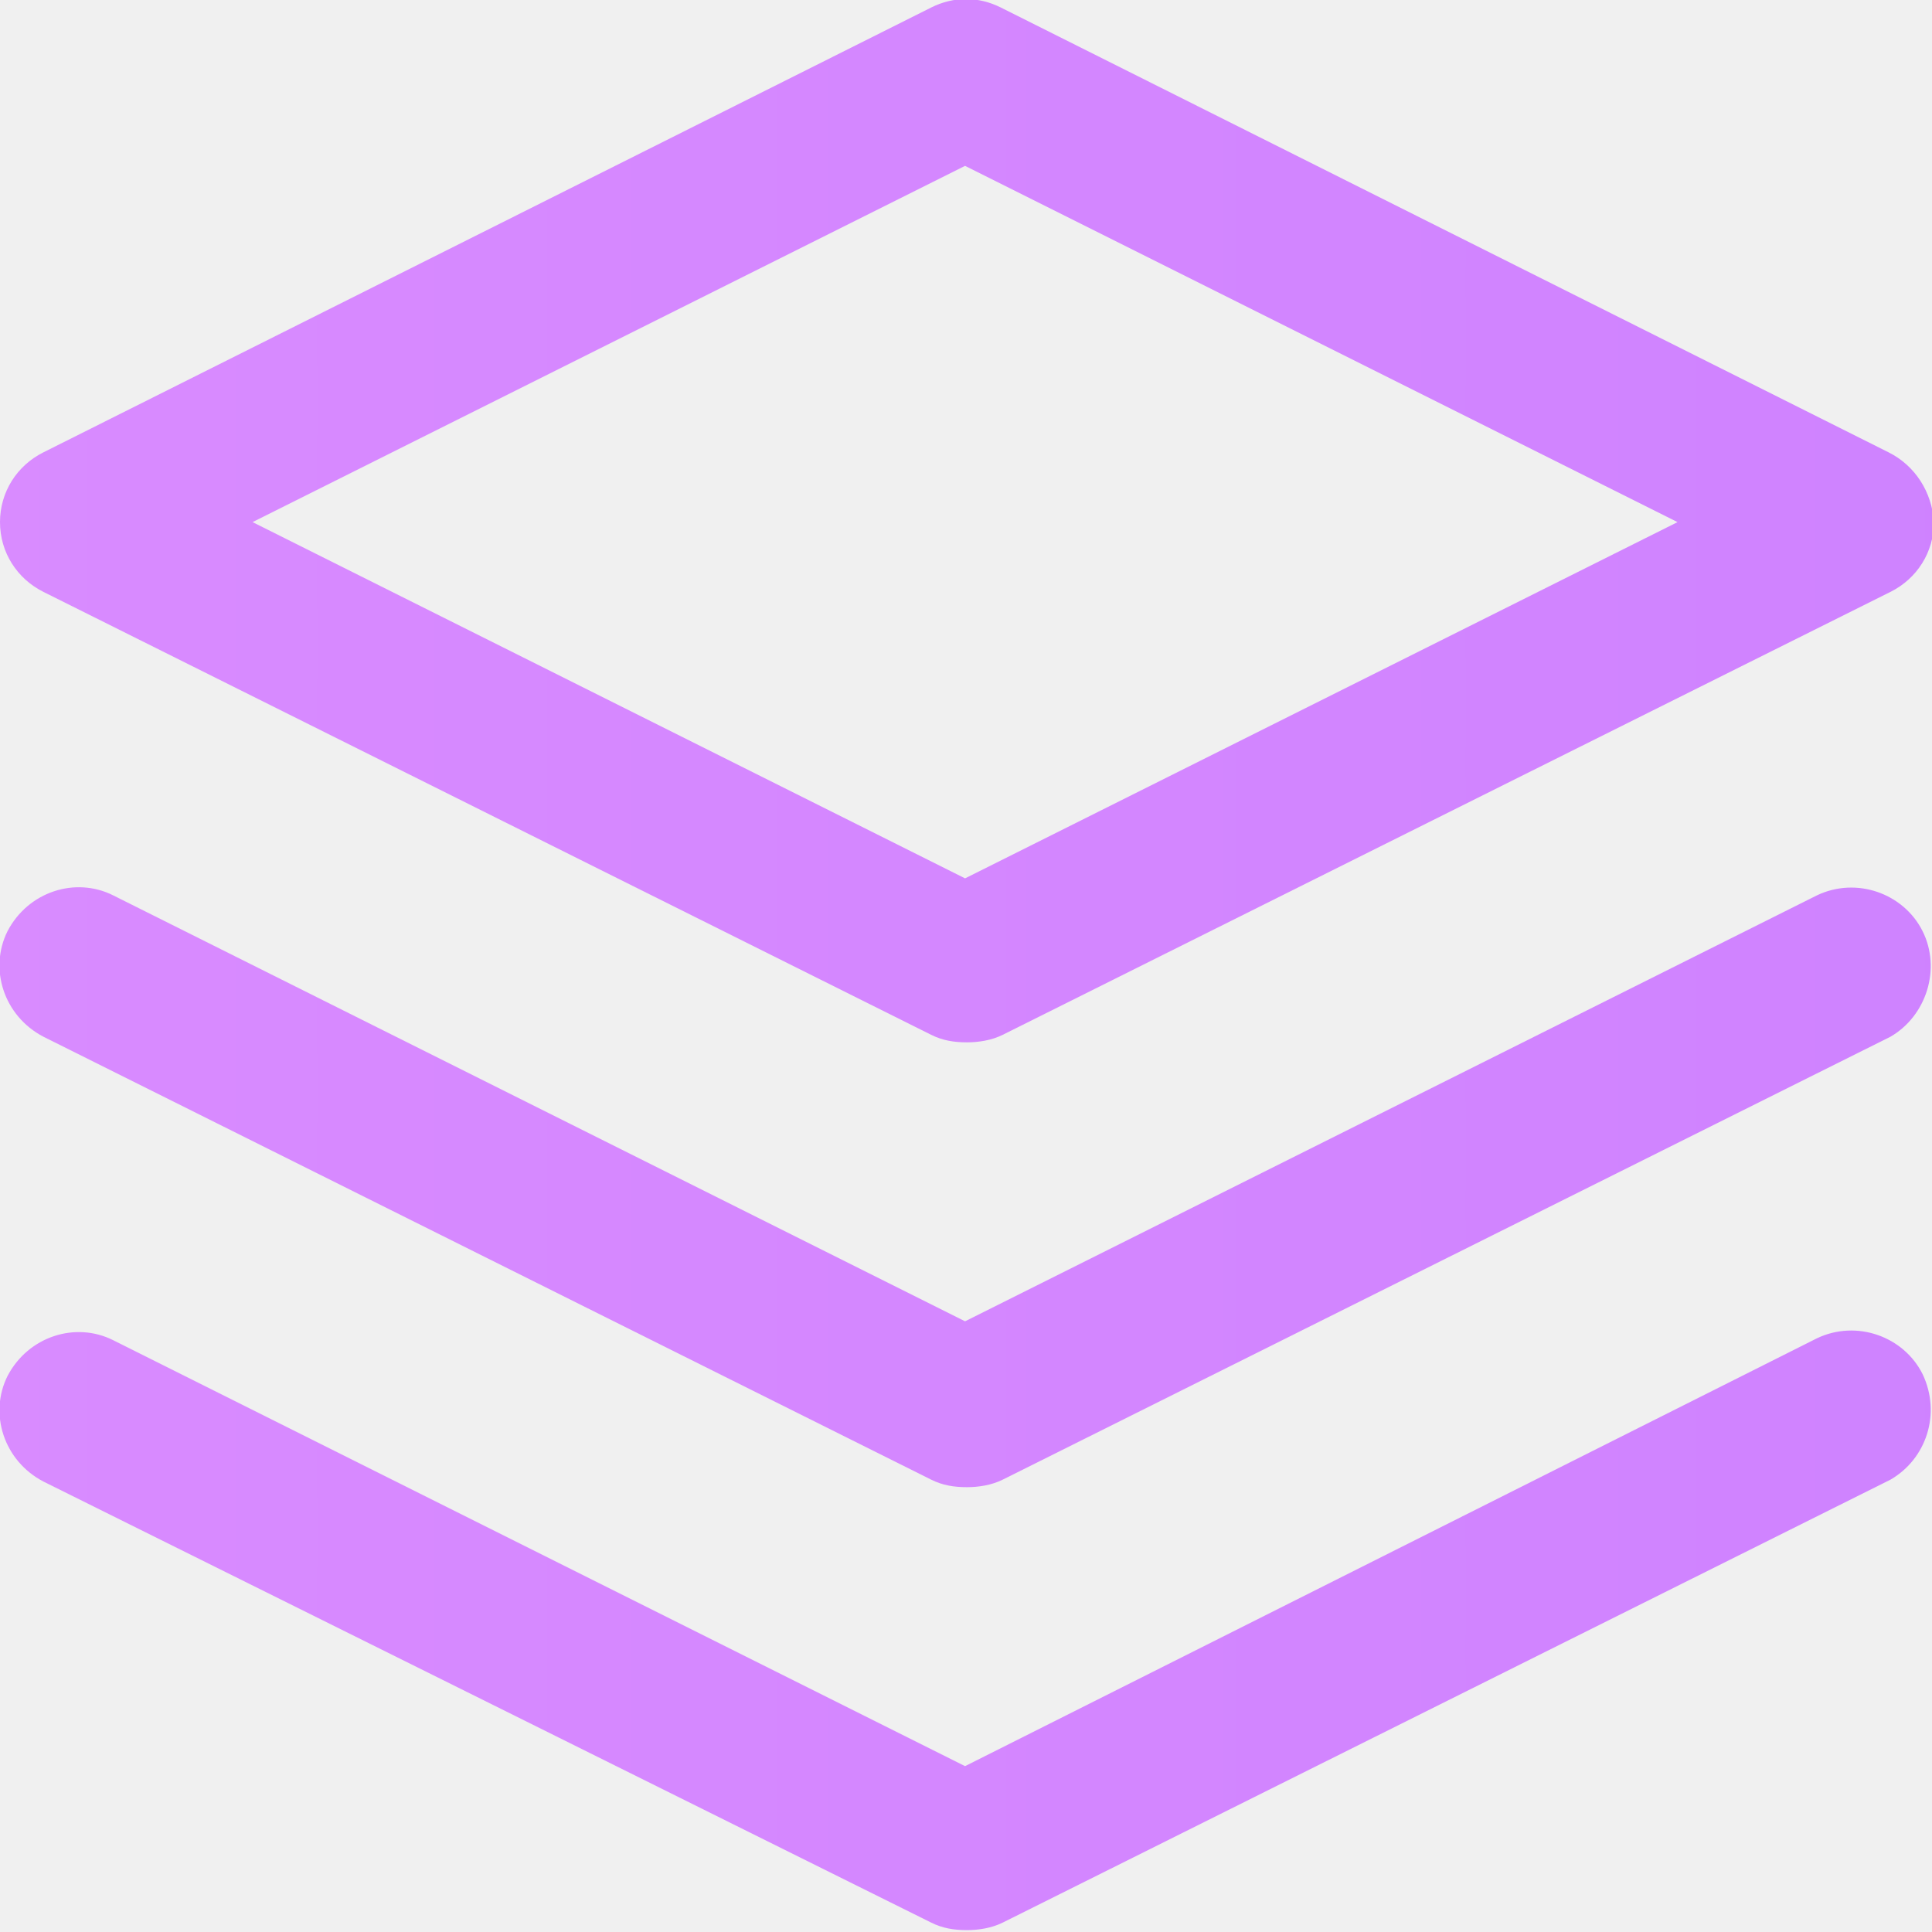
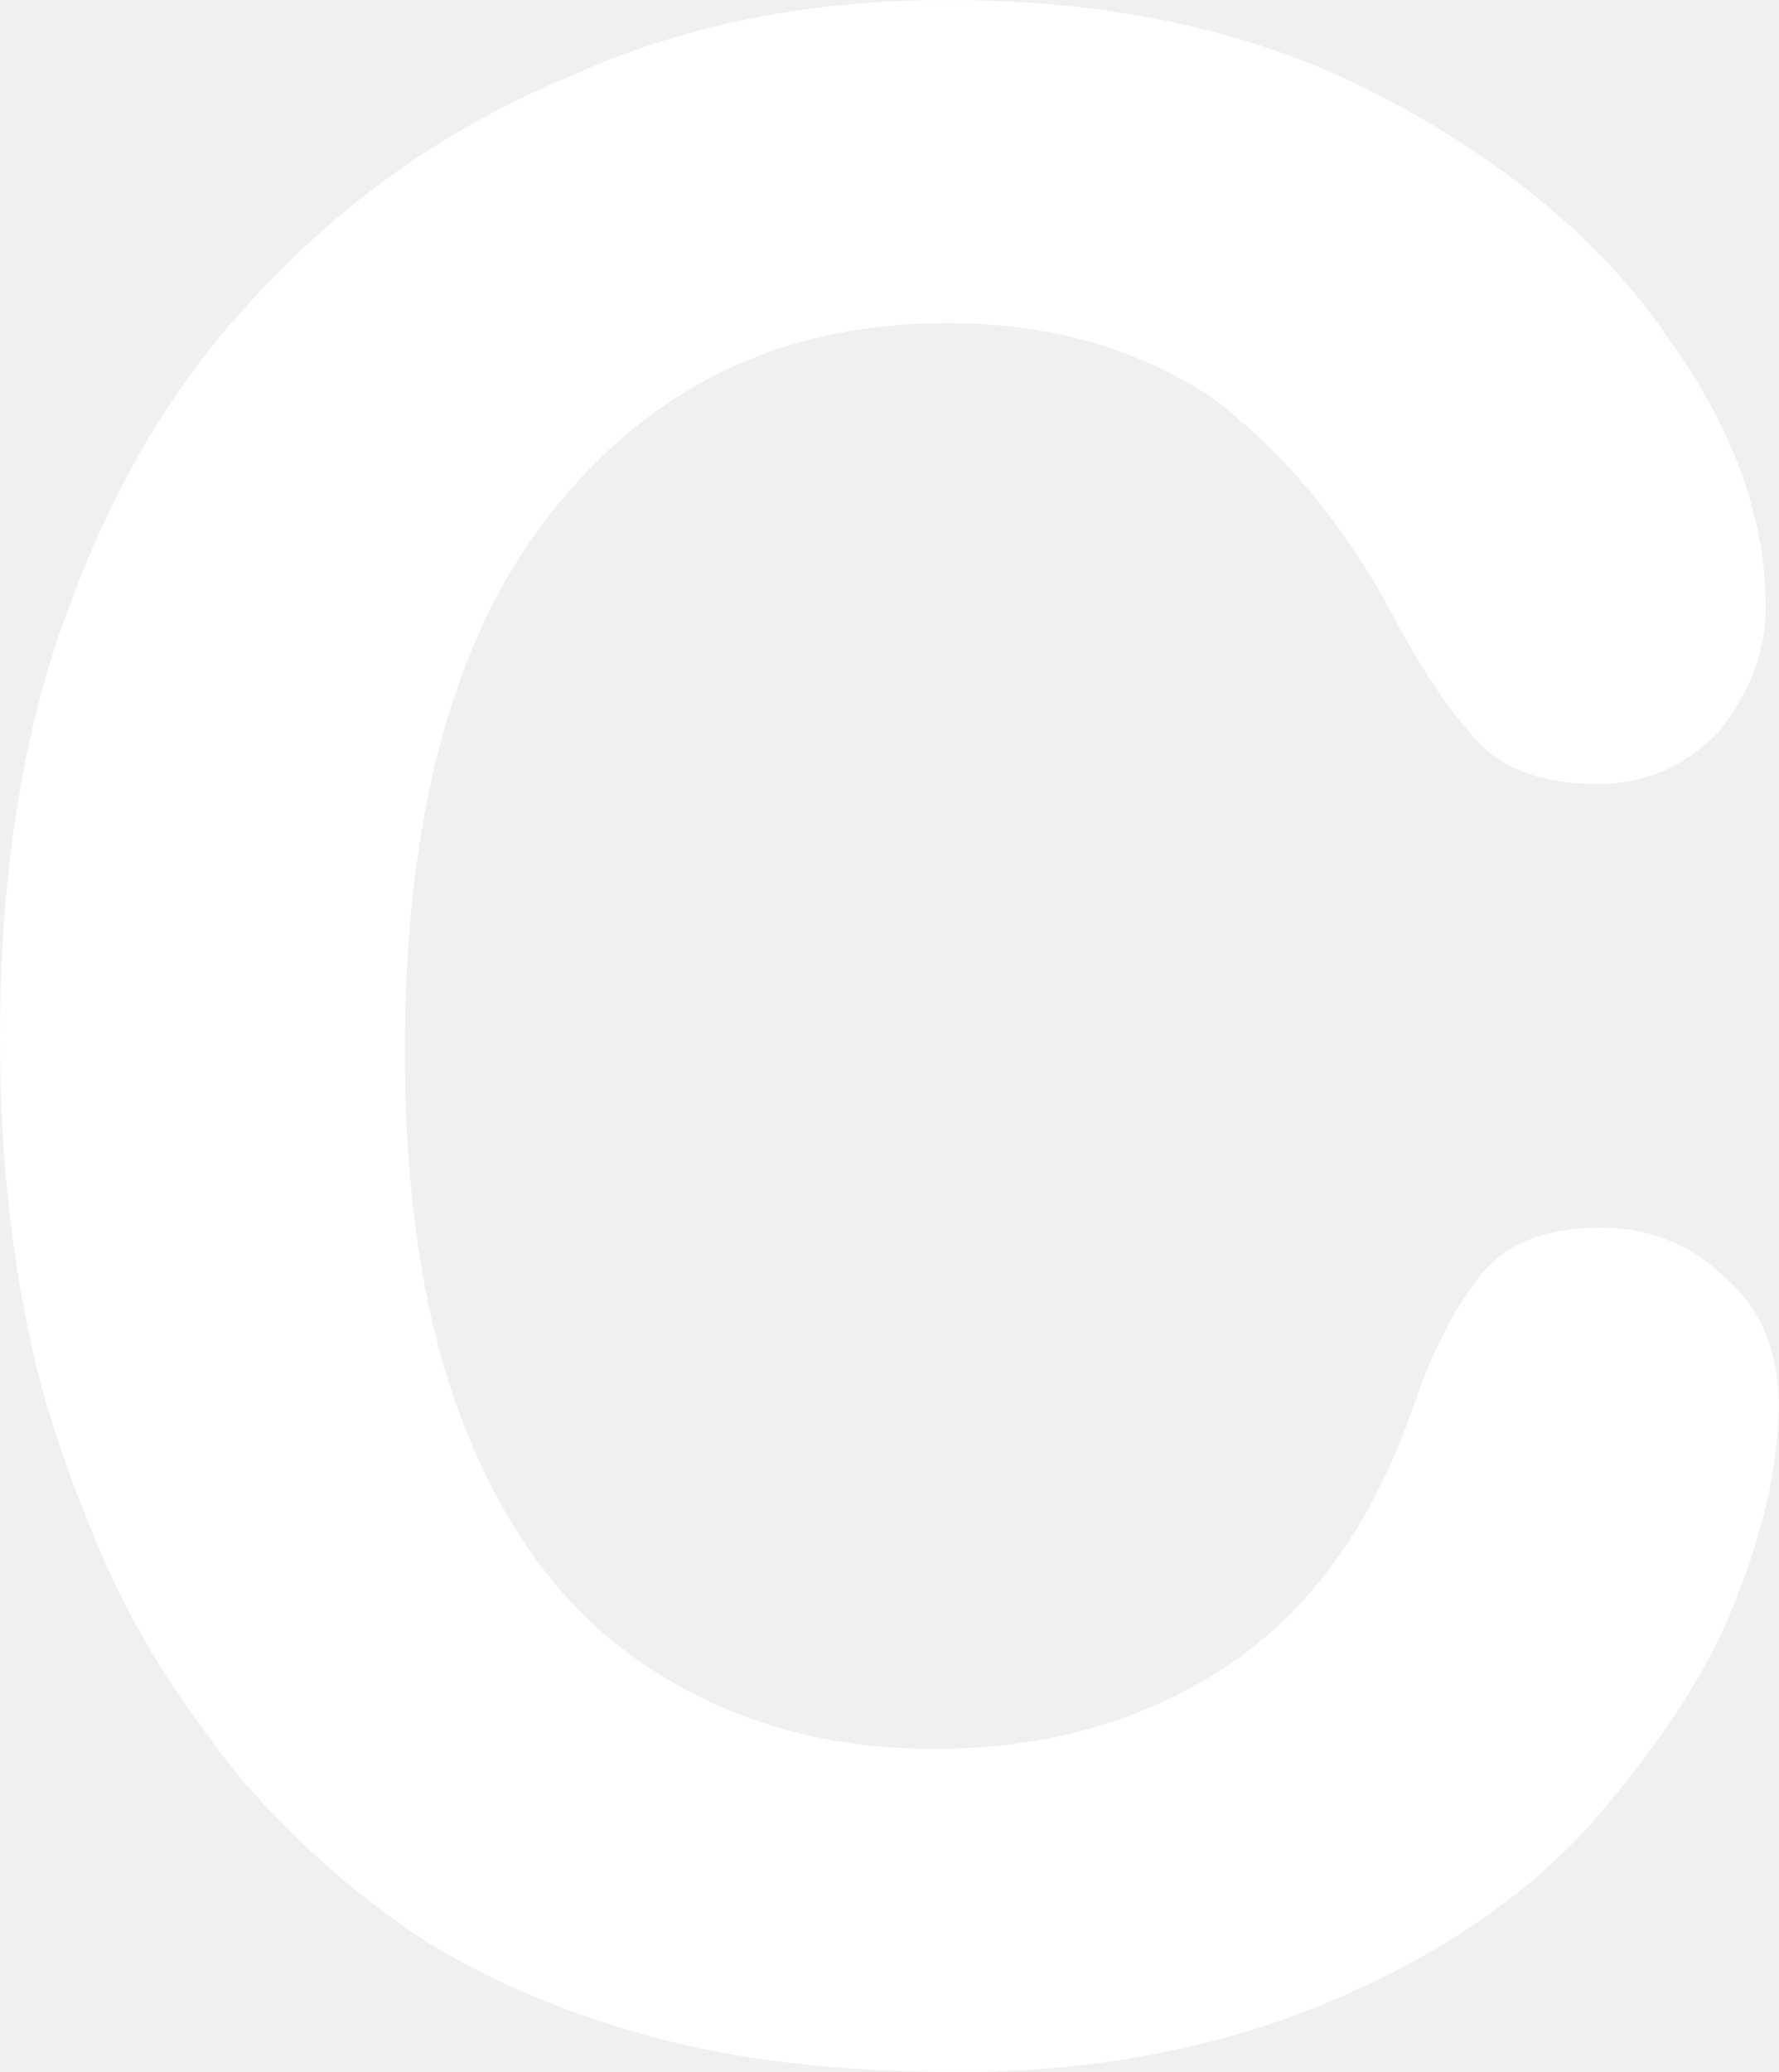
- <svg xmlns="http://www.w3.org/2000/svg" version="1.1" id="Layer_1" x="0px" y="0px" viewBox="0 0 102.5 102.5" style="enable-background:new 0 0 102.5 102.5;" xml:space="preserve">
+ <svg xmlns="http://www.w3.org/2000/svg" version="1.1" id="Layer_1" x="0px" y="0px" viewBox="0 0 41.3 48.1" style="enable-background:new 0 0 41.3 48.1;" xml:space="preserve">
  <style type="text/css">
- 	.st0{fill:url(#SVGID_1_);}
- 	.st1{fill:url(#SVGID_2_);}
- 	.st2{fill:url(#SVGID_3_);}
+ 	.st0{fill:#FFFFFF;}
</style>
-   <g>
-     <g>
-       <linearGradient id="SVGID_1_" gradientUnits="userSpaceOnUse" x1="-14.647" y1="27.683" x2="656.557" y2="27.683">
-         <stop offset="1.502404e-03" style="stop-color:#DA8CFF" />
-         <stop offset="1" style="stop-color:#9A55FF" />
-       </linearGradient>
-       <path class="st0" d="M100.2,24L53.1,0.4c-1.2-0.6-2.5-0.6-3.7,0L2.3,24C0.9,24.7,0,26.1,0,27.7s0.9,3,2.3,3.7l47.1,23.5    c0.6,0.3,1.2,0.4,1.9,0.4c0.6,0,1.3-0.1,1.9-0.4l47.1-23.5c1.4-0.7,2.3-2.1,2.3-3.7C102.5,26.1,101.6,24.7,100.2,24z M51.2,46.6    L13.4,27.7L51.2,8.8l37.8,18.9L51.2,46.6z" />
-     </g>
-   </g>
-   <g>
-     <g>
-       <linearGradient id="SVGID_2_" gradientUnits="userSpaceOnUse" x1="-14.647" y1="86.542" x2="656.557" y2="86.542">
-         <stop offset="1.502404e-03" style="stop-color:#DA8CFF" />
-         <stop offset="1" style="stop-color:#9A55FF" />
-       </linearGradient>
-       <path class="st1" d="M102,72.9c-1-2-3.5-2.9-5.6-1.9L51.2,93.7L6,71.1c-2-1-4.5-0.2-5.6,1.9c-1,2-0.2,4.5,1.9,5.6L49.4,102    c0.6,0.3,1.2,0.4,1.9,0.4c0.6,0,1.3-0.1,1.9-0.4l47.1-23.5C102.2,77.4,103,75,102,72.9z" />
-     </g>
-   </g>
-   <g>
-     <g>
-       <linearGradient id="SVGID_3_" gradientUnits="userSpaceOnUse" x1="-14.647" y1="62.998" x2="656.557" y2="62.998">
-         <stop offset="1.502404e-03" style="stop-color:#DA8CFF" />
-         <stop offset="1" style="stop-color:#9A55FF" />
-       </linearGradient>
-       <path class="st2" d="M102,49.4c-1-2-3.5-2.9-5.6-1.9L51.2,70.1L6,47.5c-2-1-4.5-0.2-5.6,1.9c-1,2-0.2,4.5,1.9,5.6l47.1,23.5    c0.6,0.3,1.2,0.4,1.9,0.4c0.6,0,1.3-0.1,1.9-0.4l47.1-23.5C102.2,53.9,103,51.4,102,49.4z" />
-     </g>
-   </g>
+   <path class="st0" d="M41.3,32.6c0,1.5-0.4,3.1-1.1,4.8c-0.7,1.7-1.9,3.4-3.4,5.1c-1.6,1.7-3.6,3-6,4s-5.3,1.6-8.5,1.6  c-2.4,0-4.7-0.2-6.7-0.7s-3.8-1.2-5.5-2.2c-1.6-1-3.1-2.3-4.5-3.9c-1.2-1.5-2.3-3.1-3.1-4.9S1,32.7,0.6,30.6c-0.4-2-0.6-4.2-0.6-6.5  c0-3.7,0.5-7.1,1.6-10c1.1-3,2.6-5.5,4.7-7.6c2-2.1,4.4-3.7,7.1-4.8C16.1,0.5,19,0,22,0c3.8,0,7.1,0.7,10,2.2s5.2,3.4,6.7,5.6  c1.6,2.2,2.3,4.3,2.3,6.3c0,1.1-0.4,2-1.1,2.9c-0.8,0.8-1.7,1.2-2.8,1.2c-1.2,0-2.1-0.3-2.7-0.9c-0.6-0.6-1.3-1.6-2-2.9  c-1.2-2.3-2.7-4-4.3-5.2c-1.7-1.1-3.7-1.7-6.1-1.7c-3.9,0-6.9,1.5-9.2,4.4S9.4,19,9.4,24.4c0,3.6,0.5,6.6,1.5,9s2.4,4.2,4.3,5.4  c1.9,1.2,4,1.8,6.5,1.8c2.7,0,5-0.7,6.9-2s3.3-3.3,4.2-5.9c0.4-1.2,0.9-2.2,1.5-3s1.5-1.2,2.9-1.2c1.1,0,2.1,0.4,2.9,1.2  C40.9,30.4,41.3,31.4,41.3,32.6z" />
</svg>
